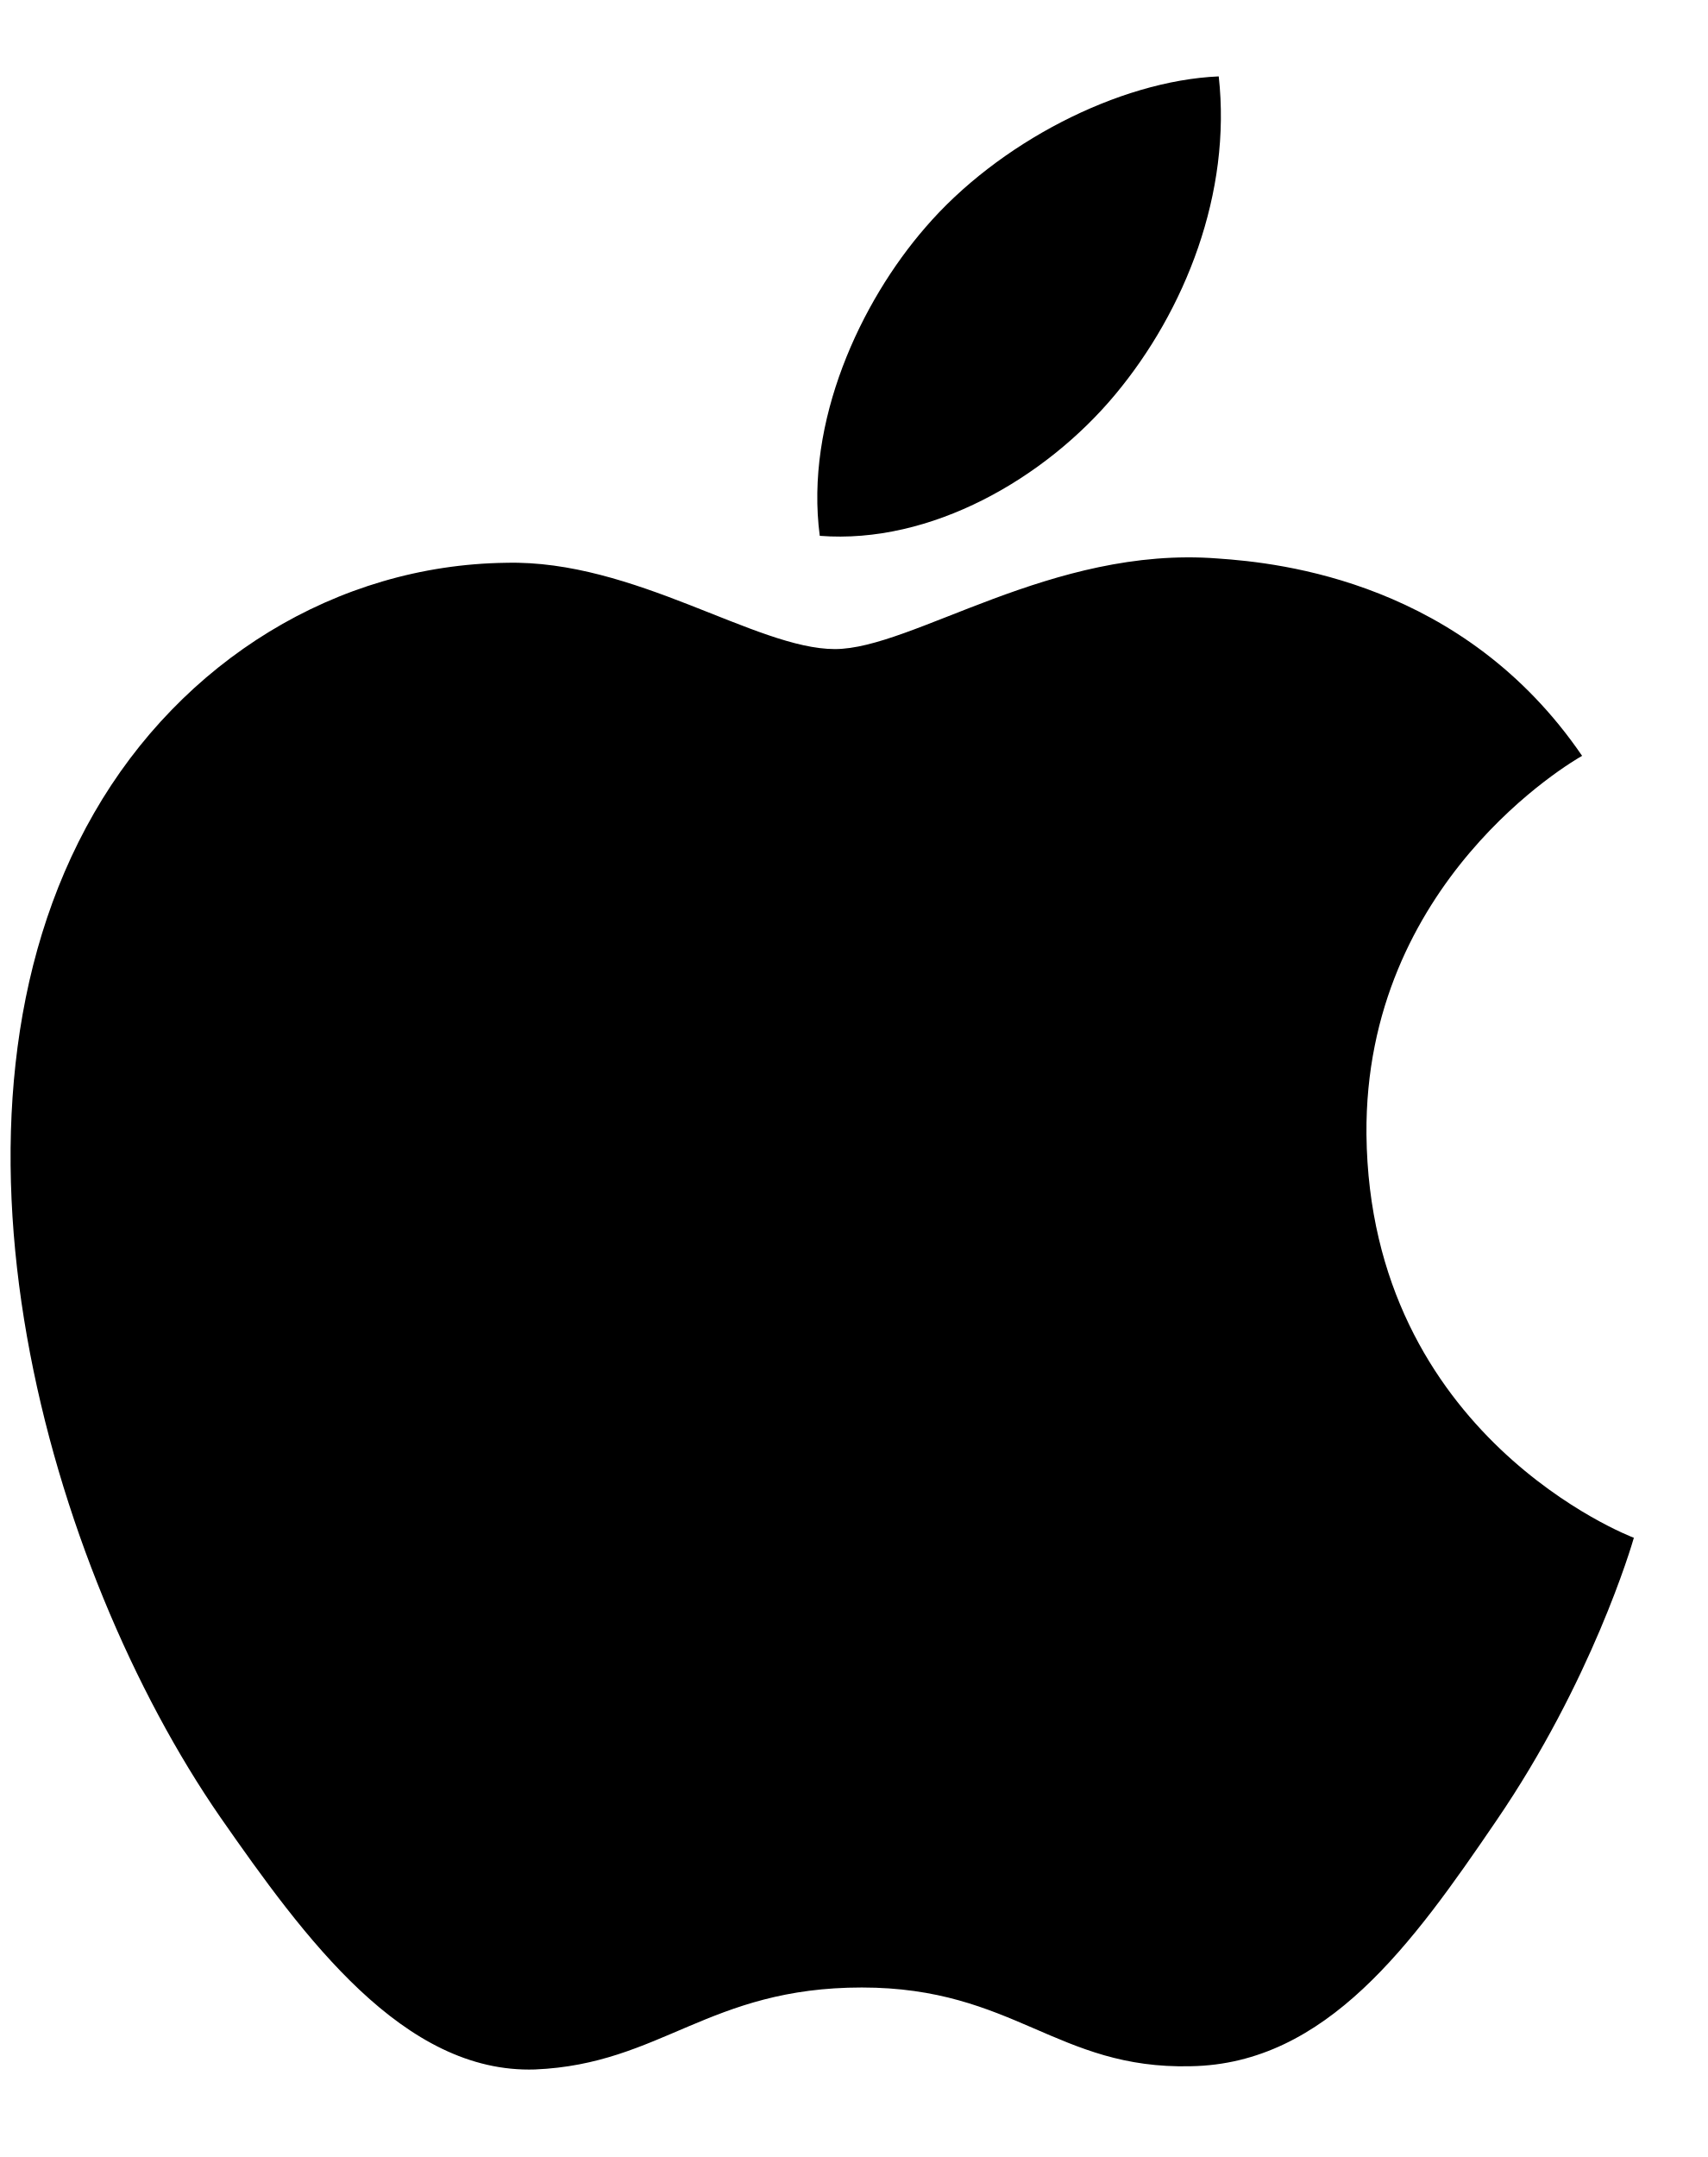
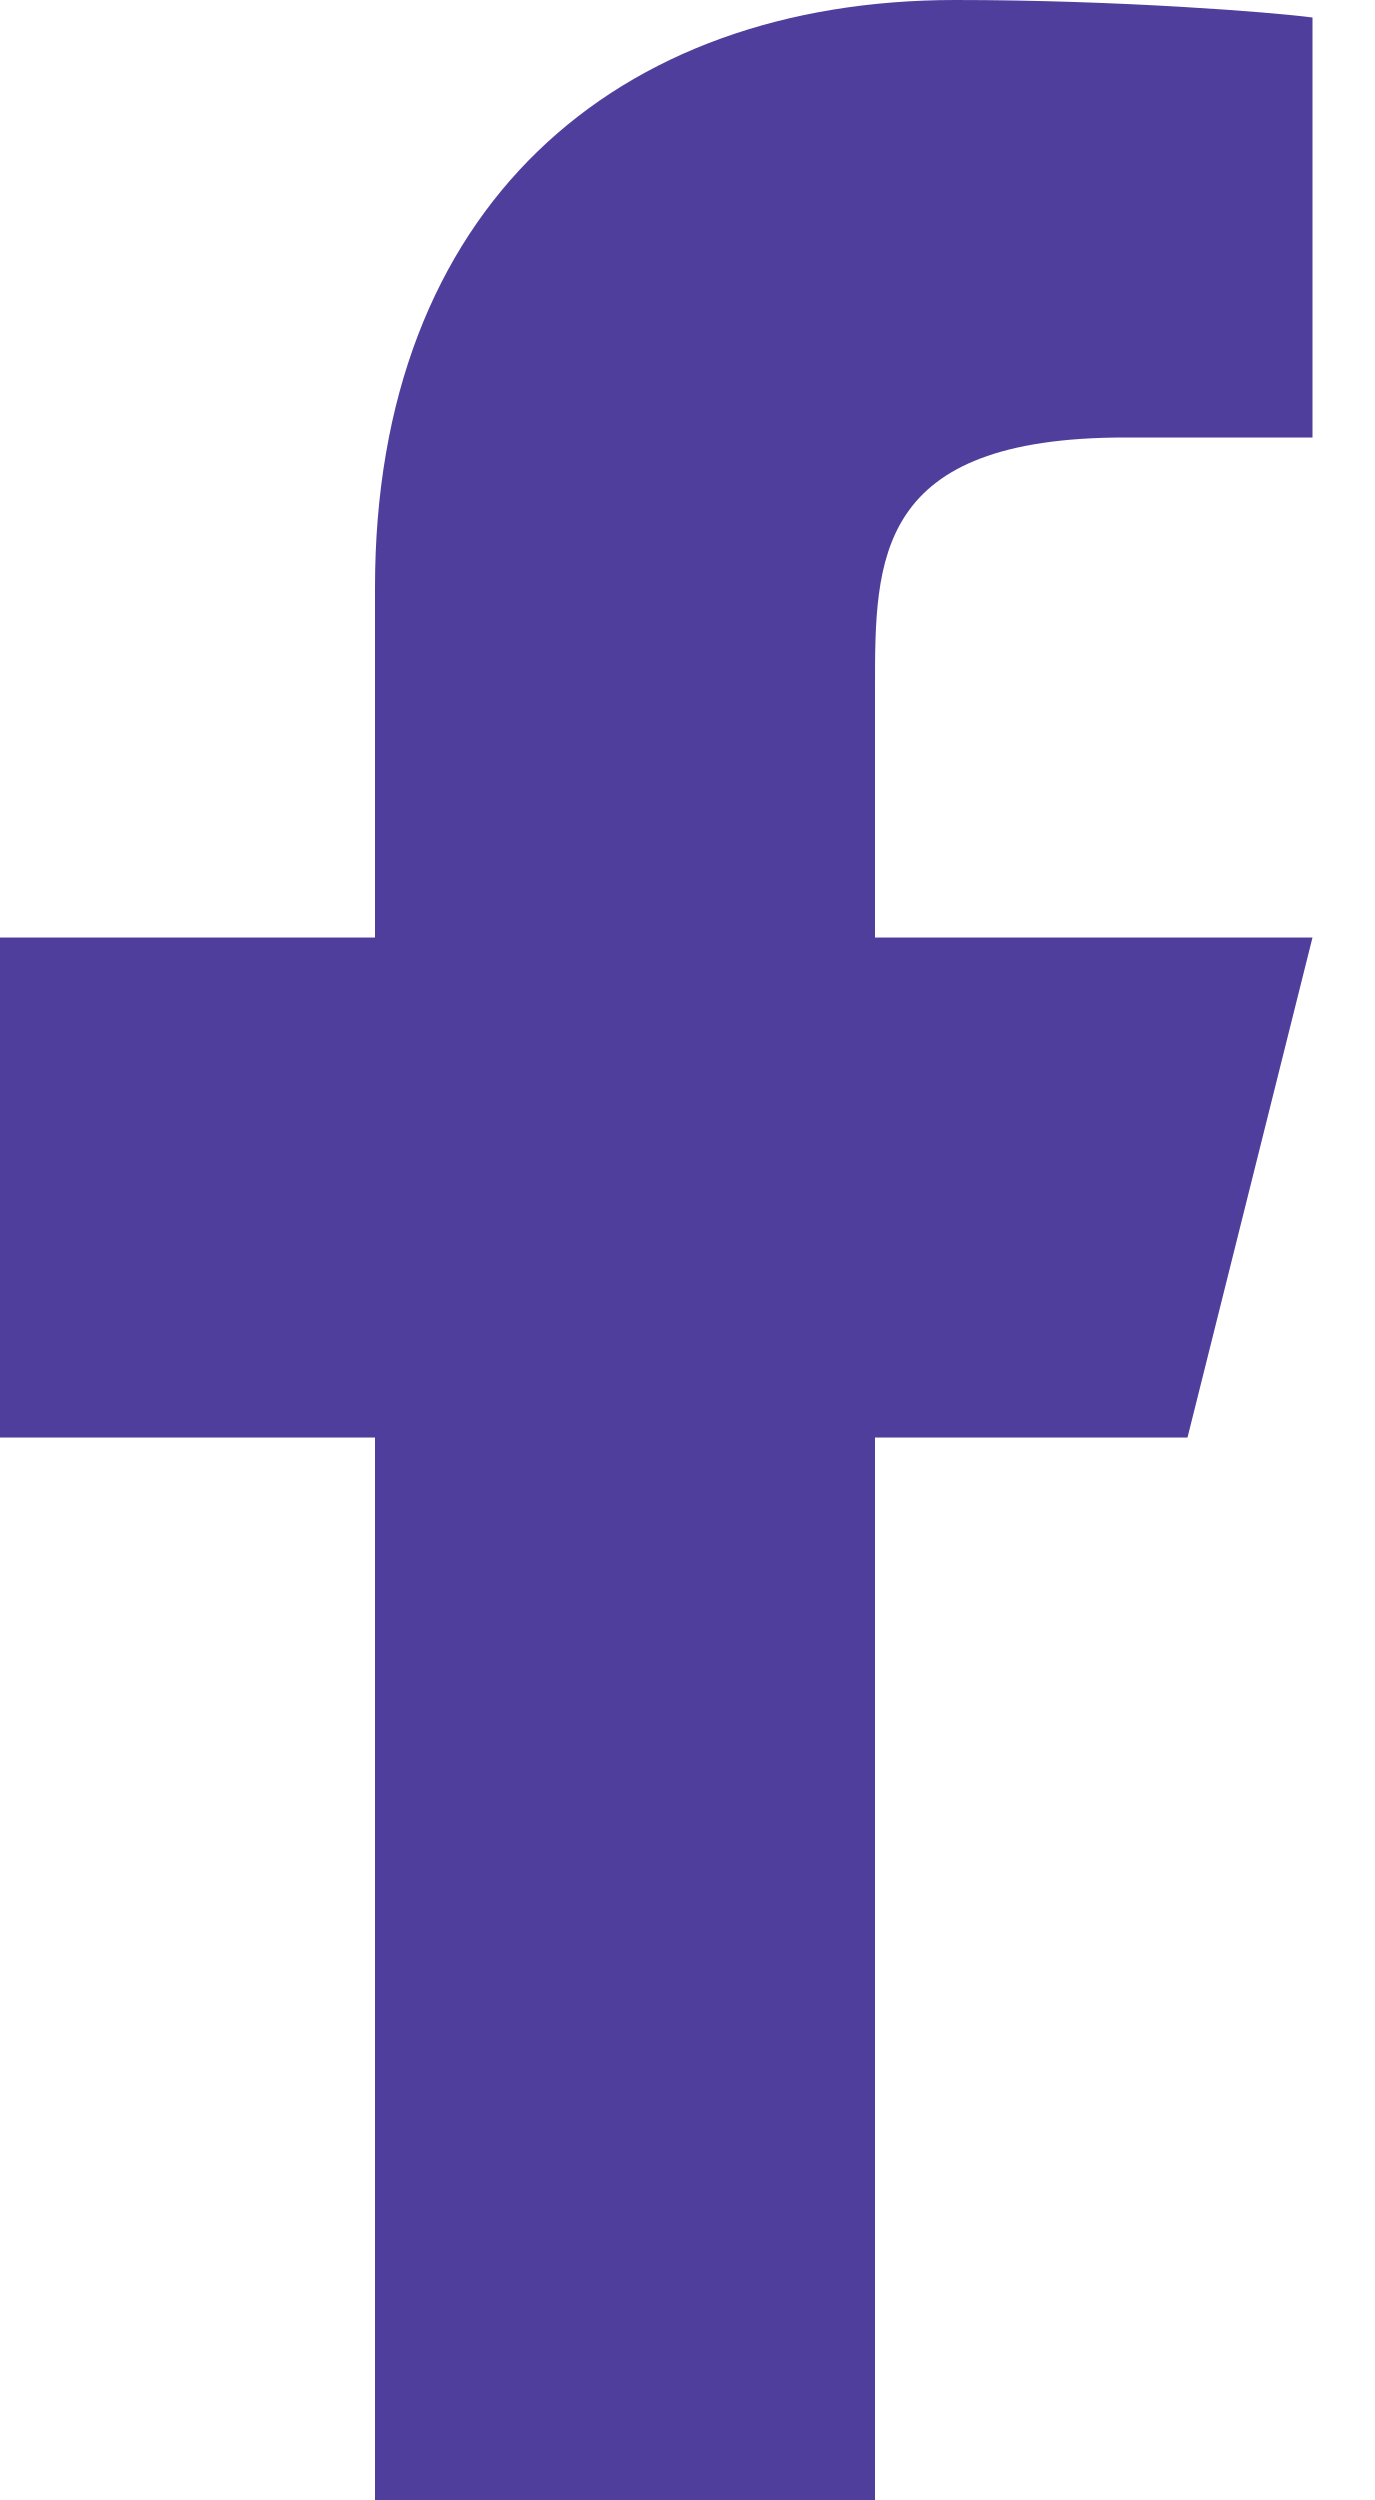
- <svg xmlns="http://www.w3.org/2000/svg" width="19" height="24" viewBox="0 0 19 24" fill="none">
-   <path d="M9.291 7.222C8.415 7.222 7.059 6.226 5.631 6.262C3.747 6.286 2.019 7.354 1.047 9.046C-0.909 12.442 0.543 17.458 2.451 20.218C3.387 21.562 4.491 23.074 5.955 23.026C7.359 22.966 7.887 22.114 9.591 22.114C11.283 22.114 11.763 23.026 13.251 22.99C14.763 22.966 15.723 21.622 16.647 20.266C17.715 18.706 18.159 17.194 18.183 17.11C18.147 17.098 15.243 15.982 15.207 12.622C15.183 9.814 17.499 8.47 17.607 8.41C16.287 6.478 14.259 6.262 13.551 6.214C11.703 6.07 10.155 7.222 9.291 7.222ZM12.411 4.39C13.191 3.454 13.707 2.146 13.563 0.85C12.447 0.898 11.103 1.594 10.299 2.53C9.579 3.358 8.955 4.69 9.123 5.962C10.359 6.058 11.631 5.326 12.411 4.39Z" fill="black" />
+ <svg xmlns="http://www.w3.org/2000/svg" width="11" height="20" viewBox="0 0 11 20" fill="none">
+   <path d="M7 11.5H9.5L10.5 7.5H7V5.5C7 4.47 7 3.5 9 3.5H10.5V0.14C10.174 0.097 8.943 0 7.643 0C4.928 0 3 1.657 3 4.7V7.5H7.62939e-06V11.5H3V20H7V11.5Z" fill="#503E9D" />
</svg>
